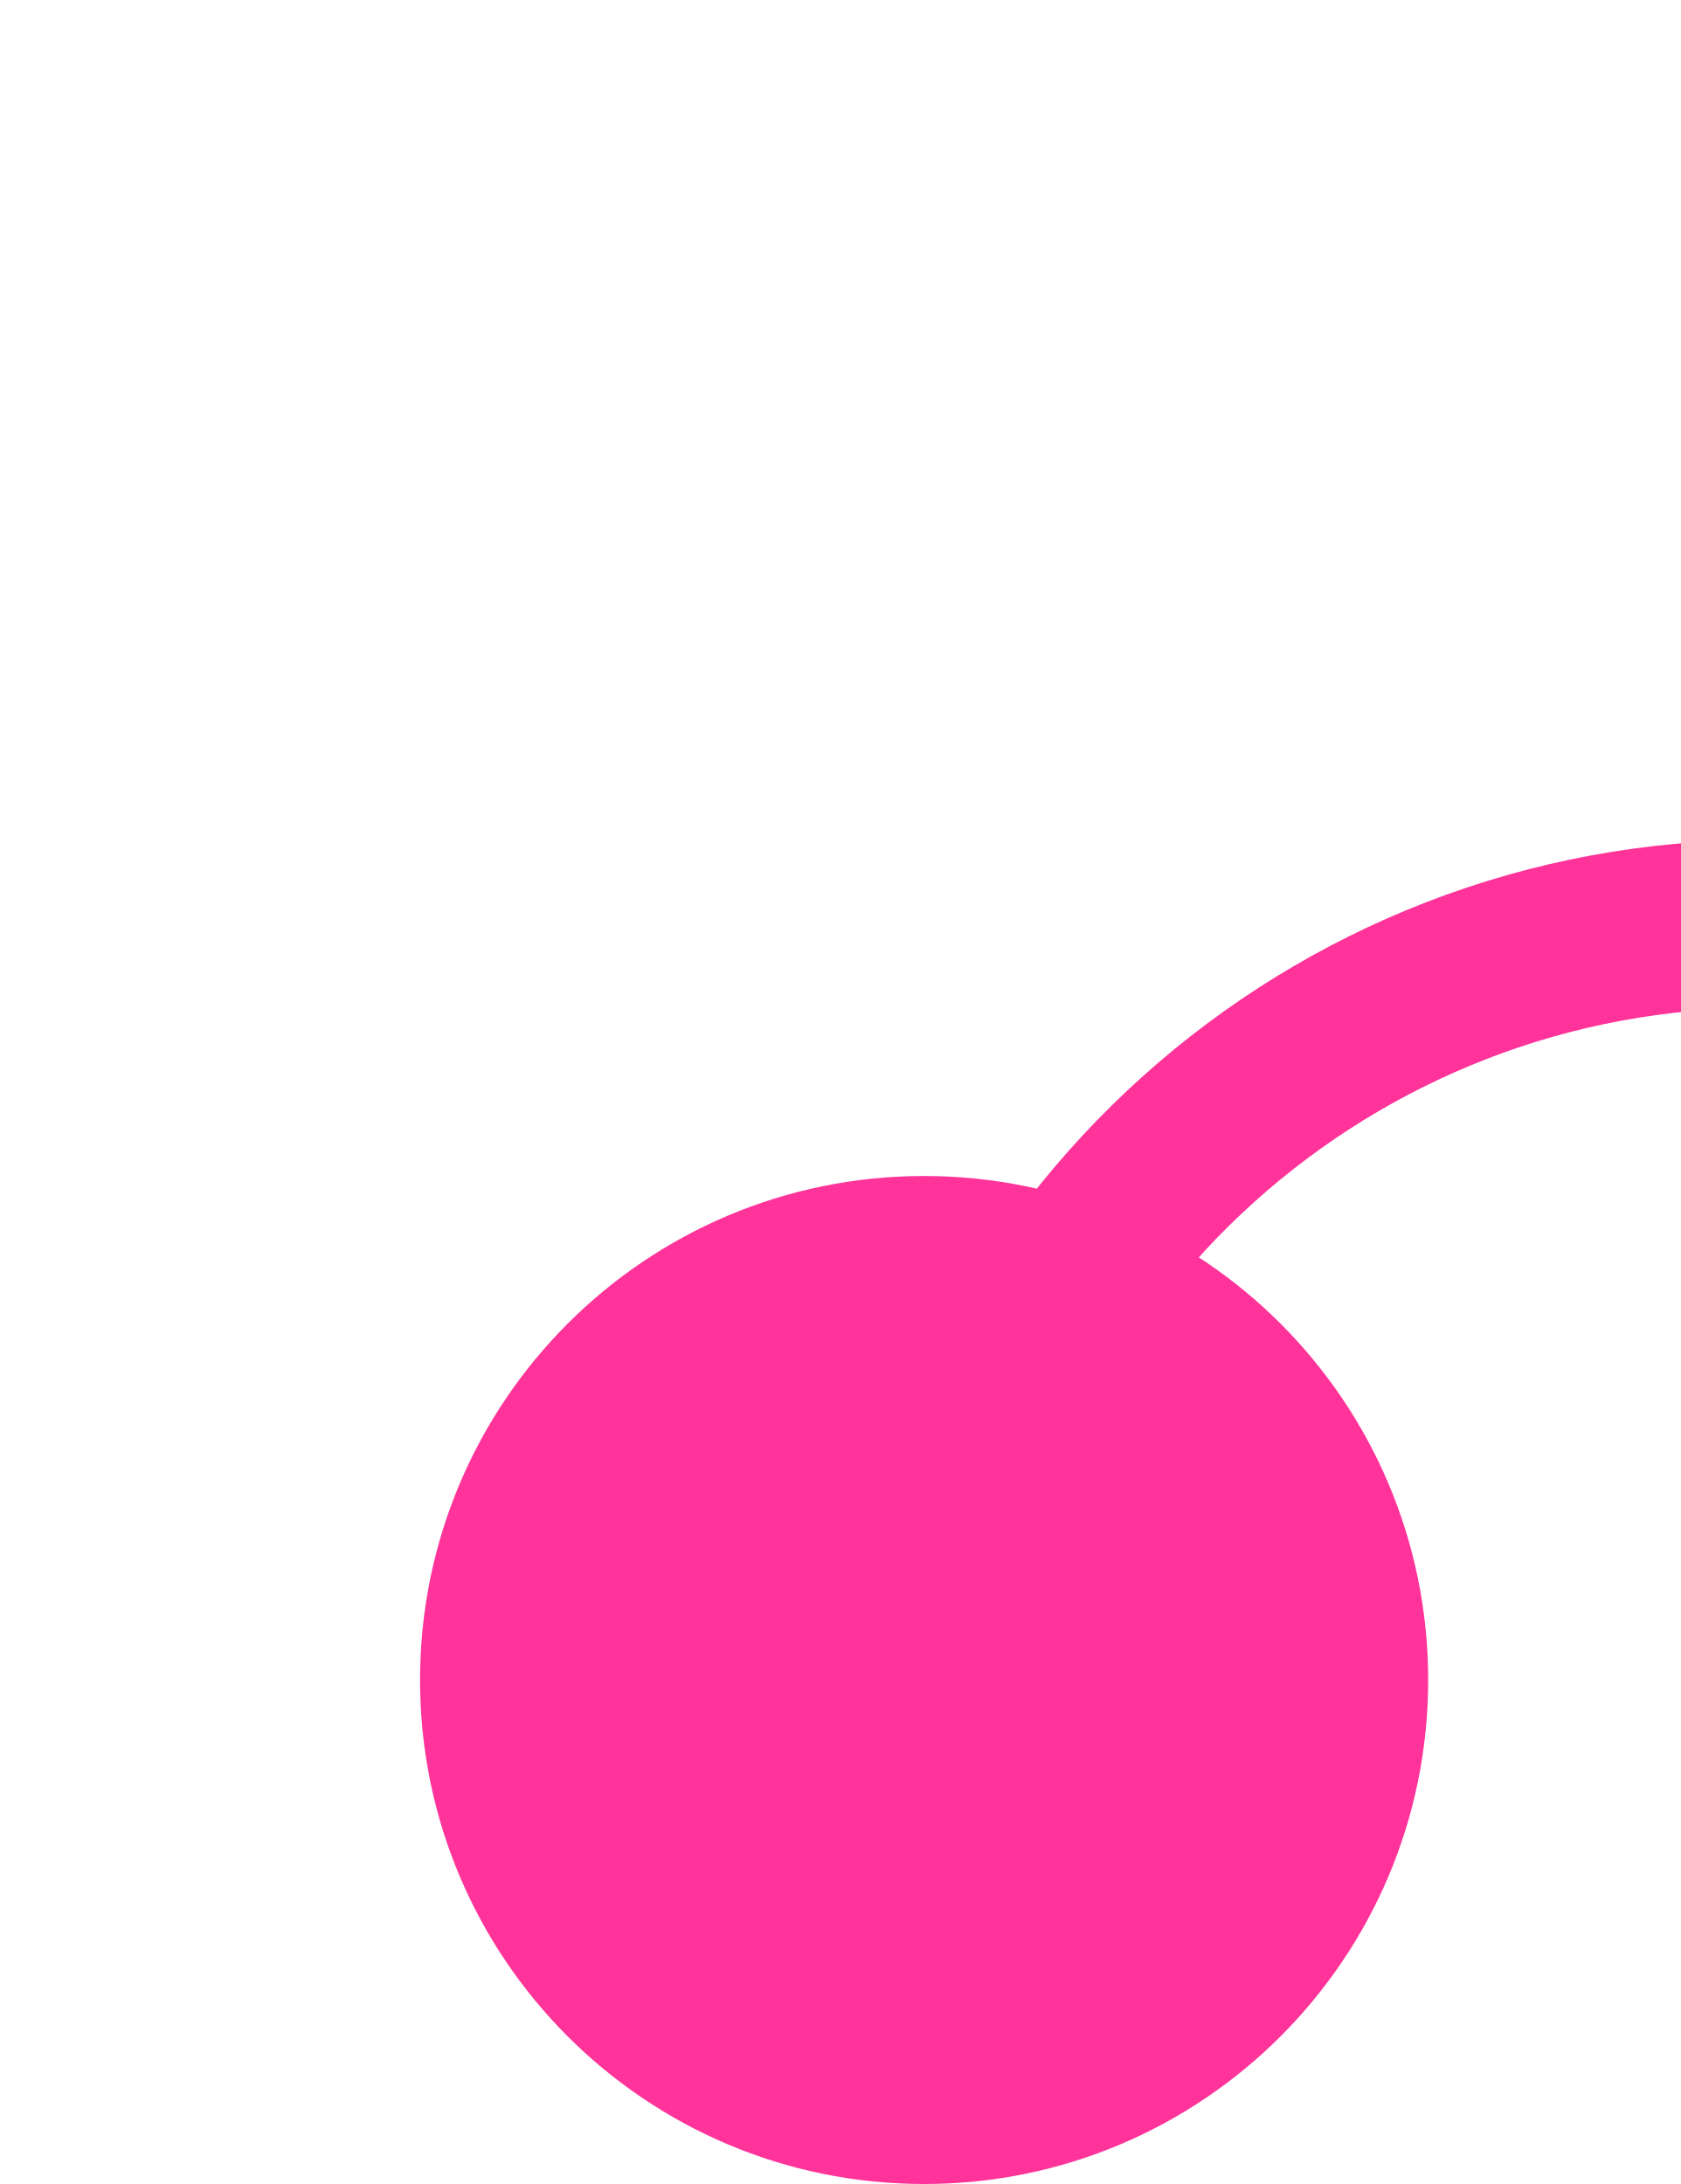
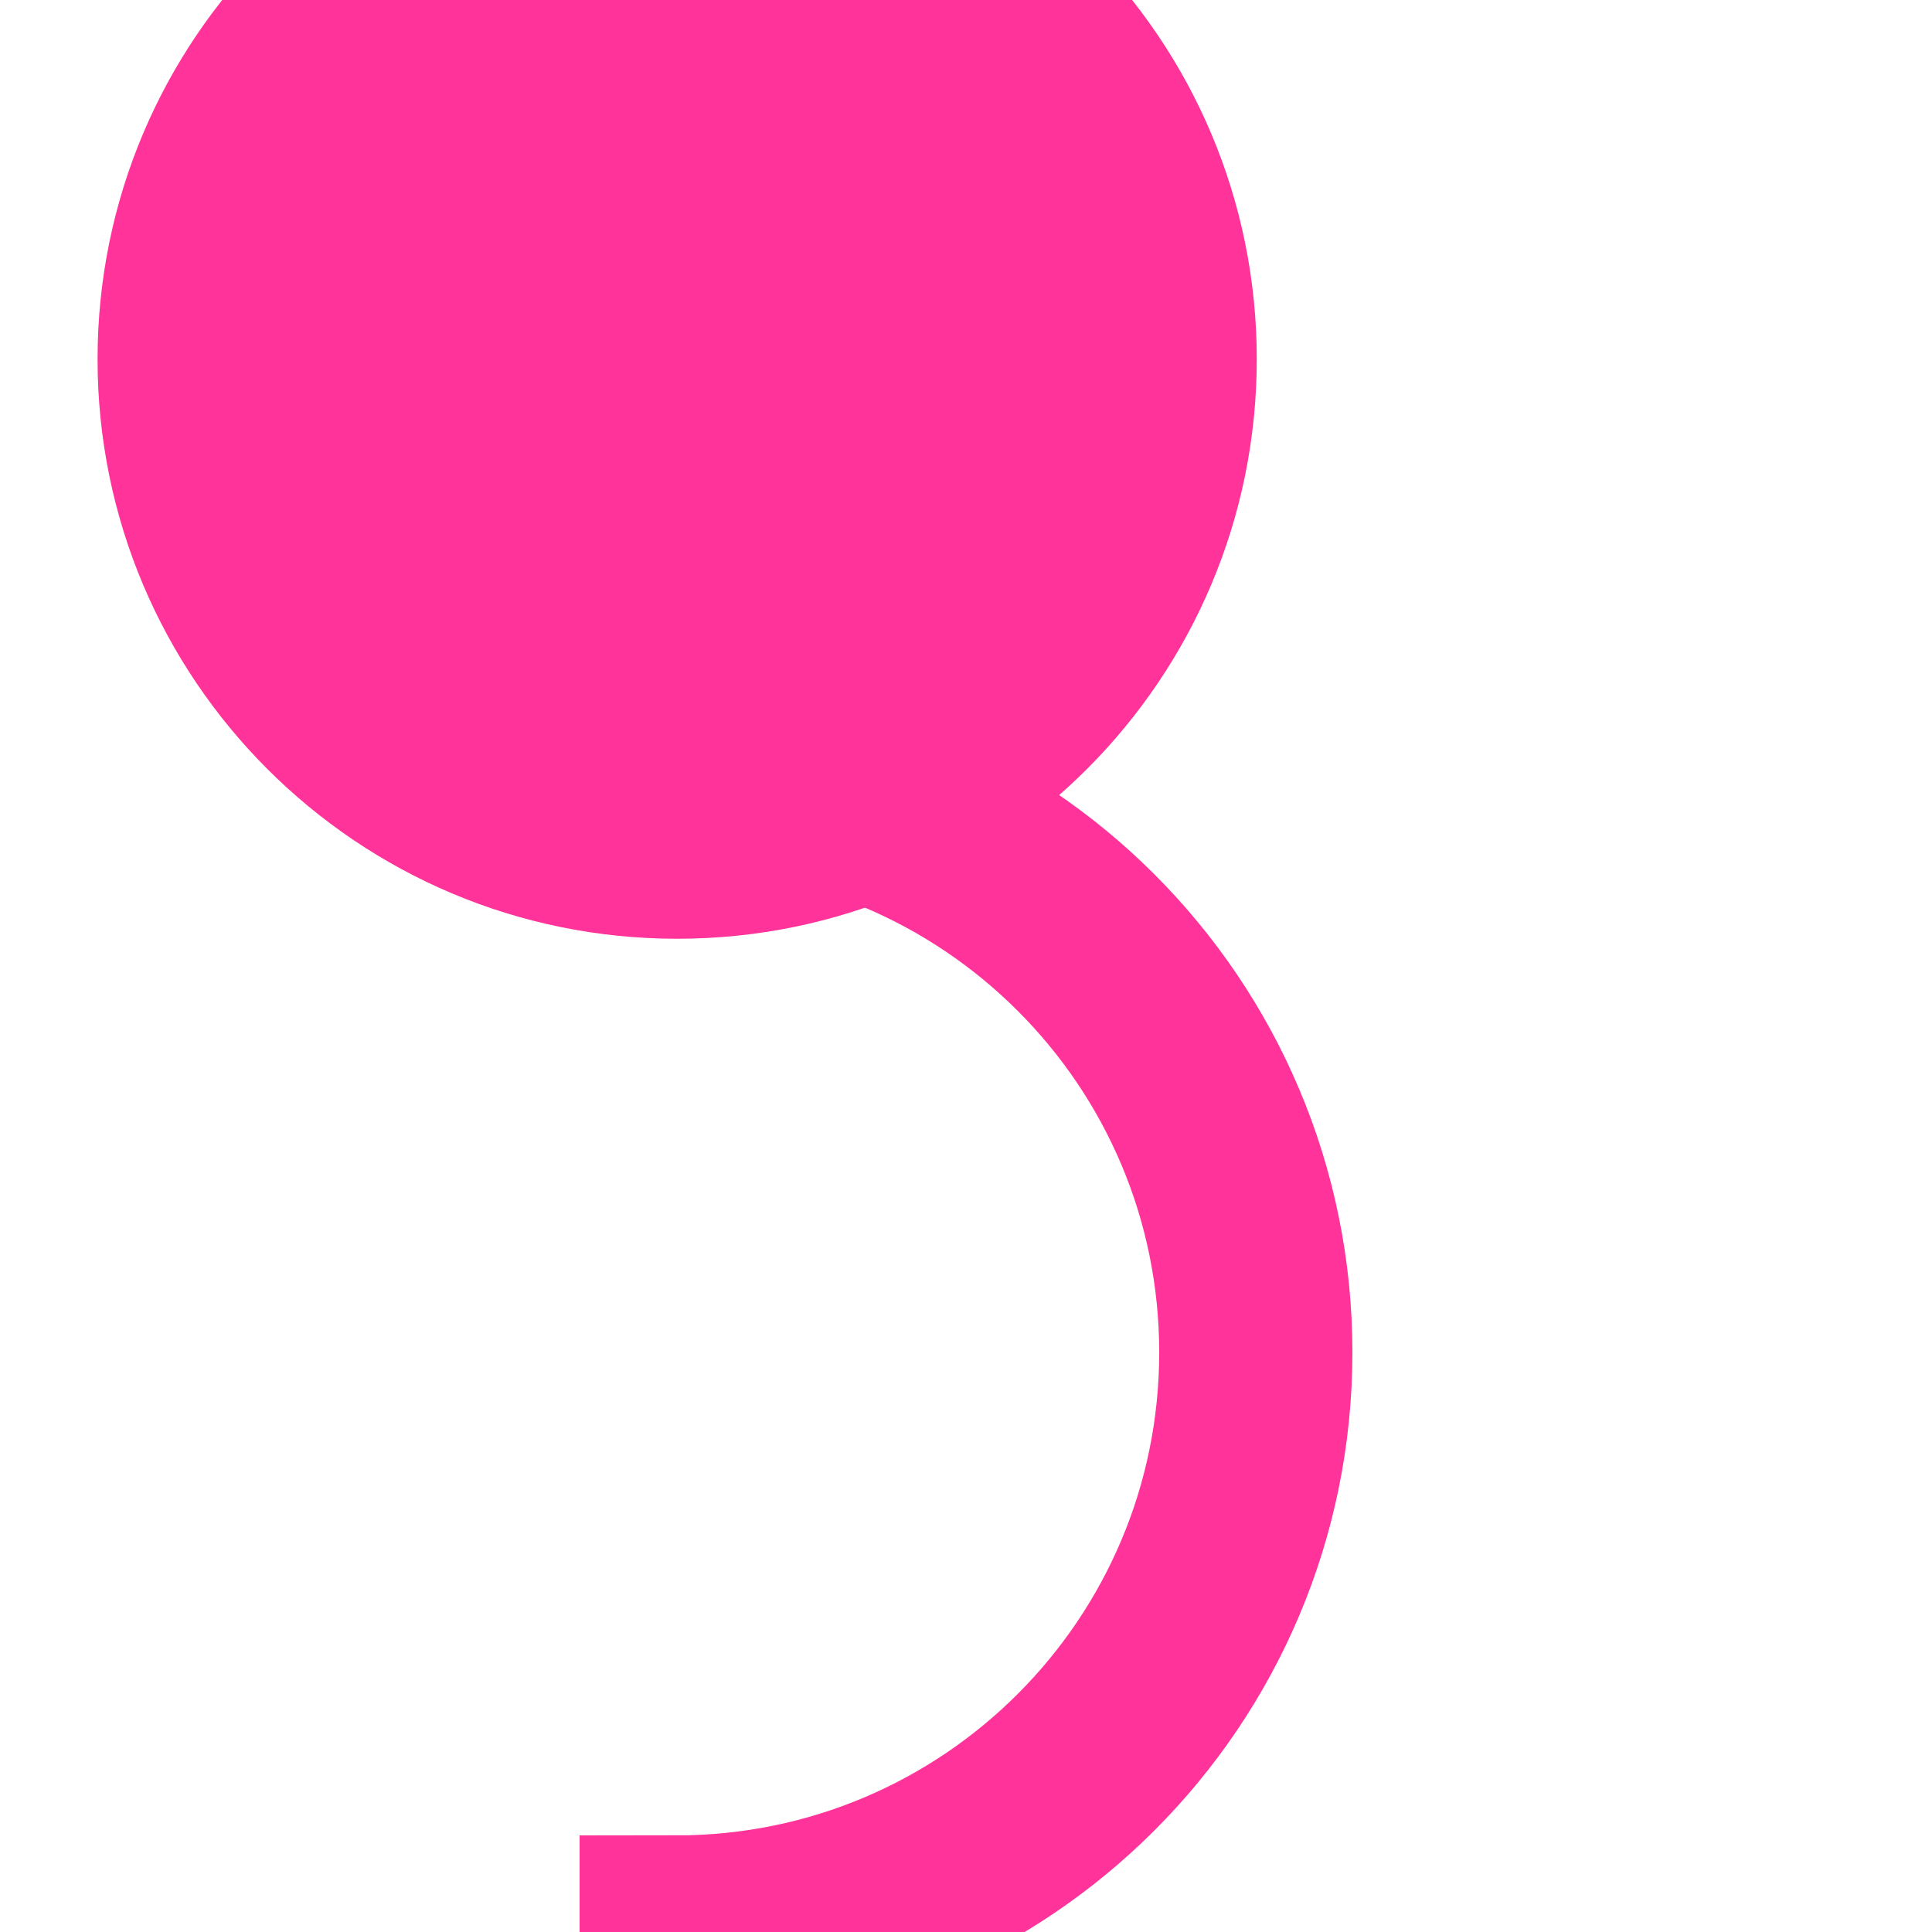
- <svg xmlns="http://www.w3.org/2000/svg" version="1.1" width="10px" height="13px" preserveAspectRatio="xMidYMin meet" viewBox="1341 185  8 13">
-   <path d="M 1345.5 197  L 1345.5 195  A 5 5 0 0 1 1350.5 190.5 L 1492.5 190.5  A 4.5 4.5 0 0 1 1497.5 195 L 1497.5 199  " stroke-width="1" stroke="#ff3399" fill="none" />
-   <path d="M 1345.5 192  A 3 3 0 0 0 1342.5 195 A 3 3 0 0 0 1345.5 198 A 3 3 0 0 0 1348.5 195 A 3 3 0 0 0 1345.5 192 Z " fill-rule="nonzero" fill="#ff3399" stroke="none" />
+ <svg xmlns="http://www.w3.org/2000/svg" version="1.1" width="10px" height="10px" preserveAspectRatio="xMinYMid meet" viewBox="2042 313  10 8">
+   <path d="M 2046.541 312.245  A 2 2 0 0 0 2045.5 314 L 2045.5 316  A 3 3 0 0 1 2048.5 319 A 3 3 0 0 1 2045.5 322 L 2045.5 944  A 5 5 0 0 0 2050.5 949.5 L 2859 949.5  A 5 5 0 0 0 2864.5 944.5 L 2864.5 924  " stroke-width="1" stroke="#ff3399" fill="none" />
+   <path d="M 2045.505 310.859  A 3 3 0 0 0 2042.505 313.859 A 3 3 0 0 0 2045.505 316.859 A 3 3 0 0 0 2048.505 313.859 A 3 3 0 0 0 2045.505 310.859 Z " fill-rule="nonzero" fill="#ff3399" stroke="none" />
</svg>
